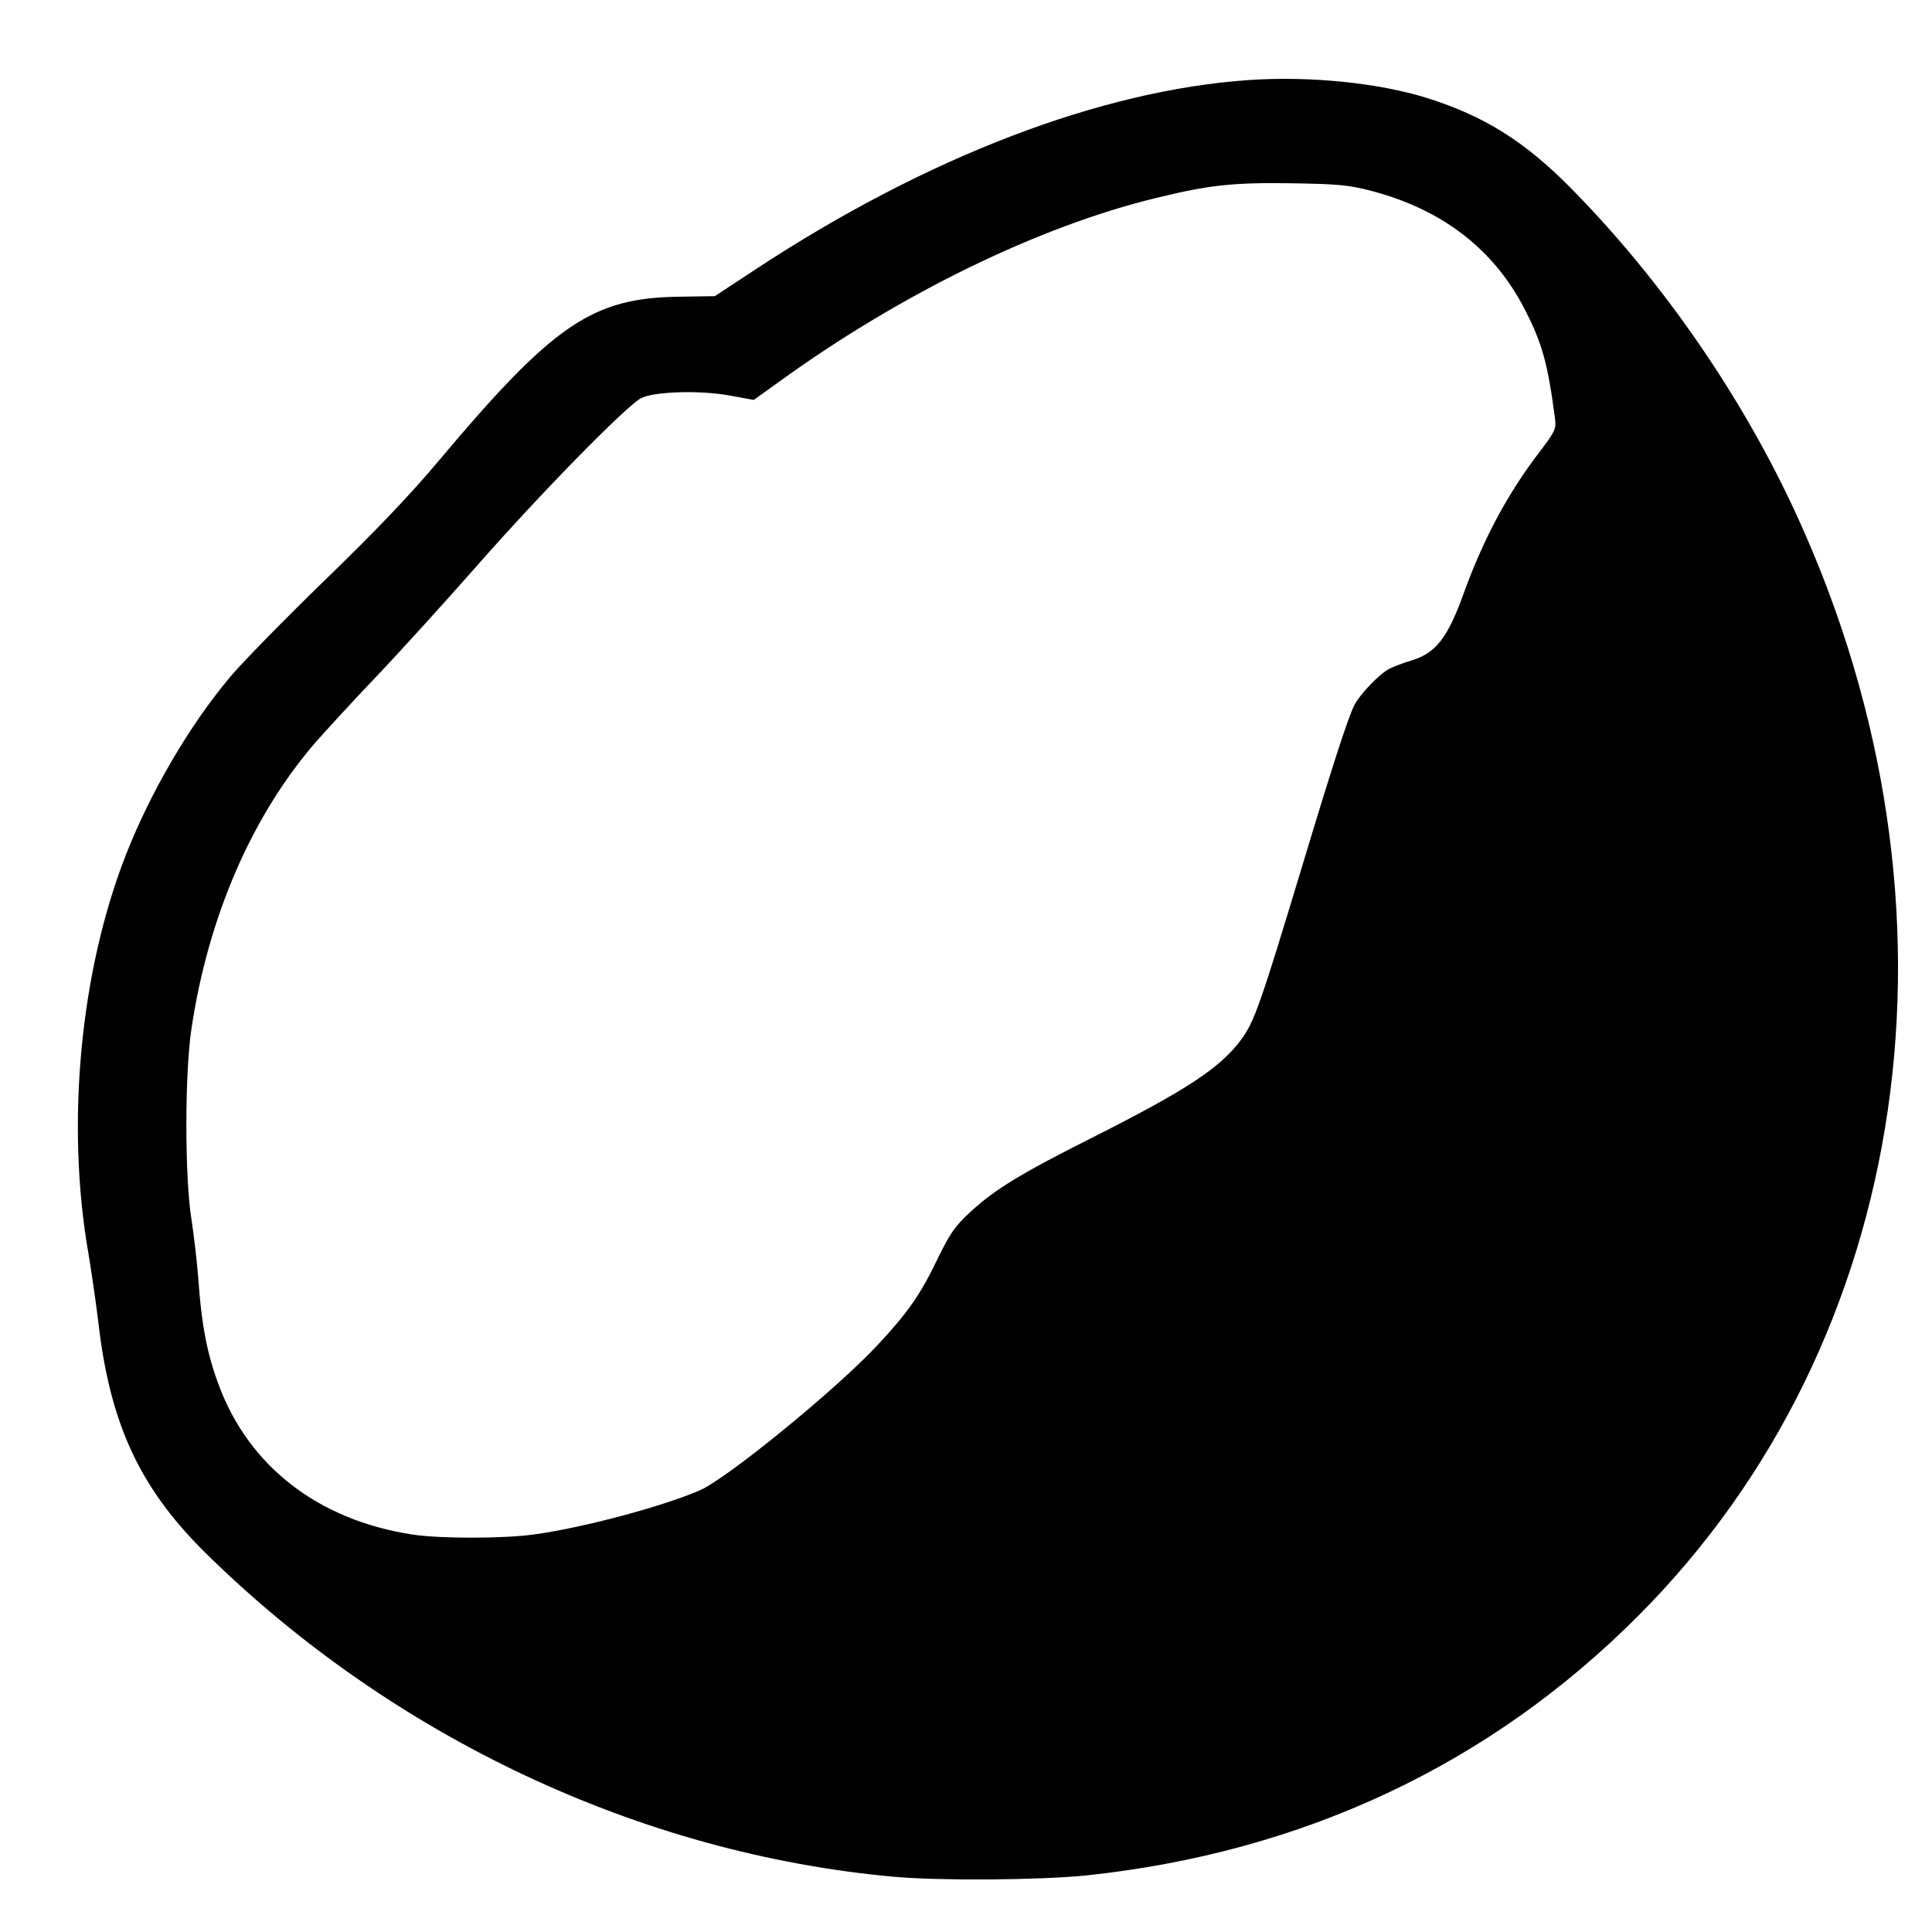
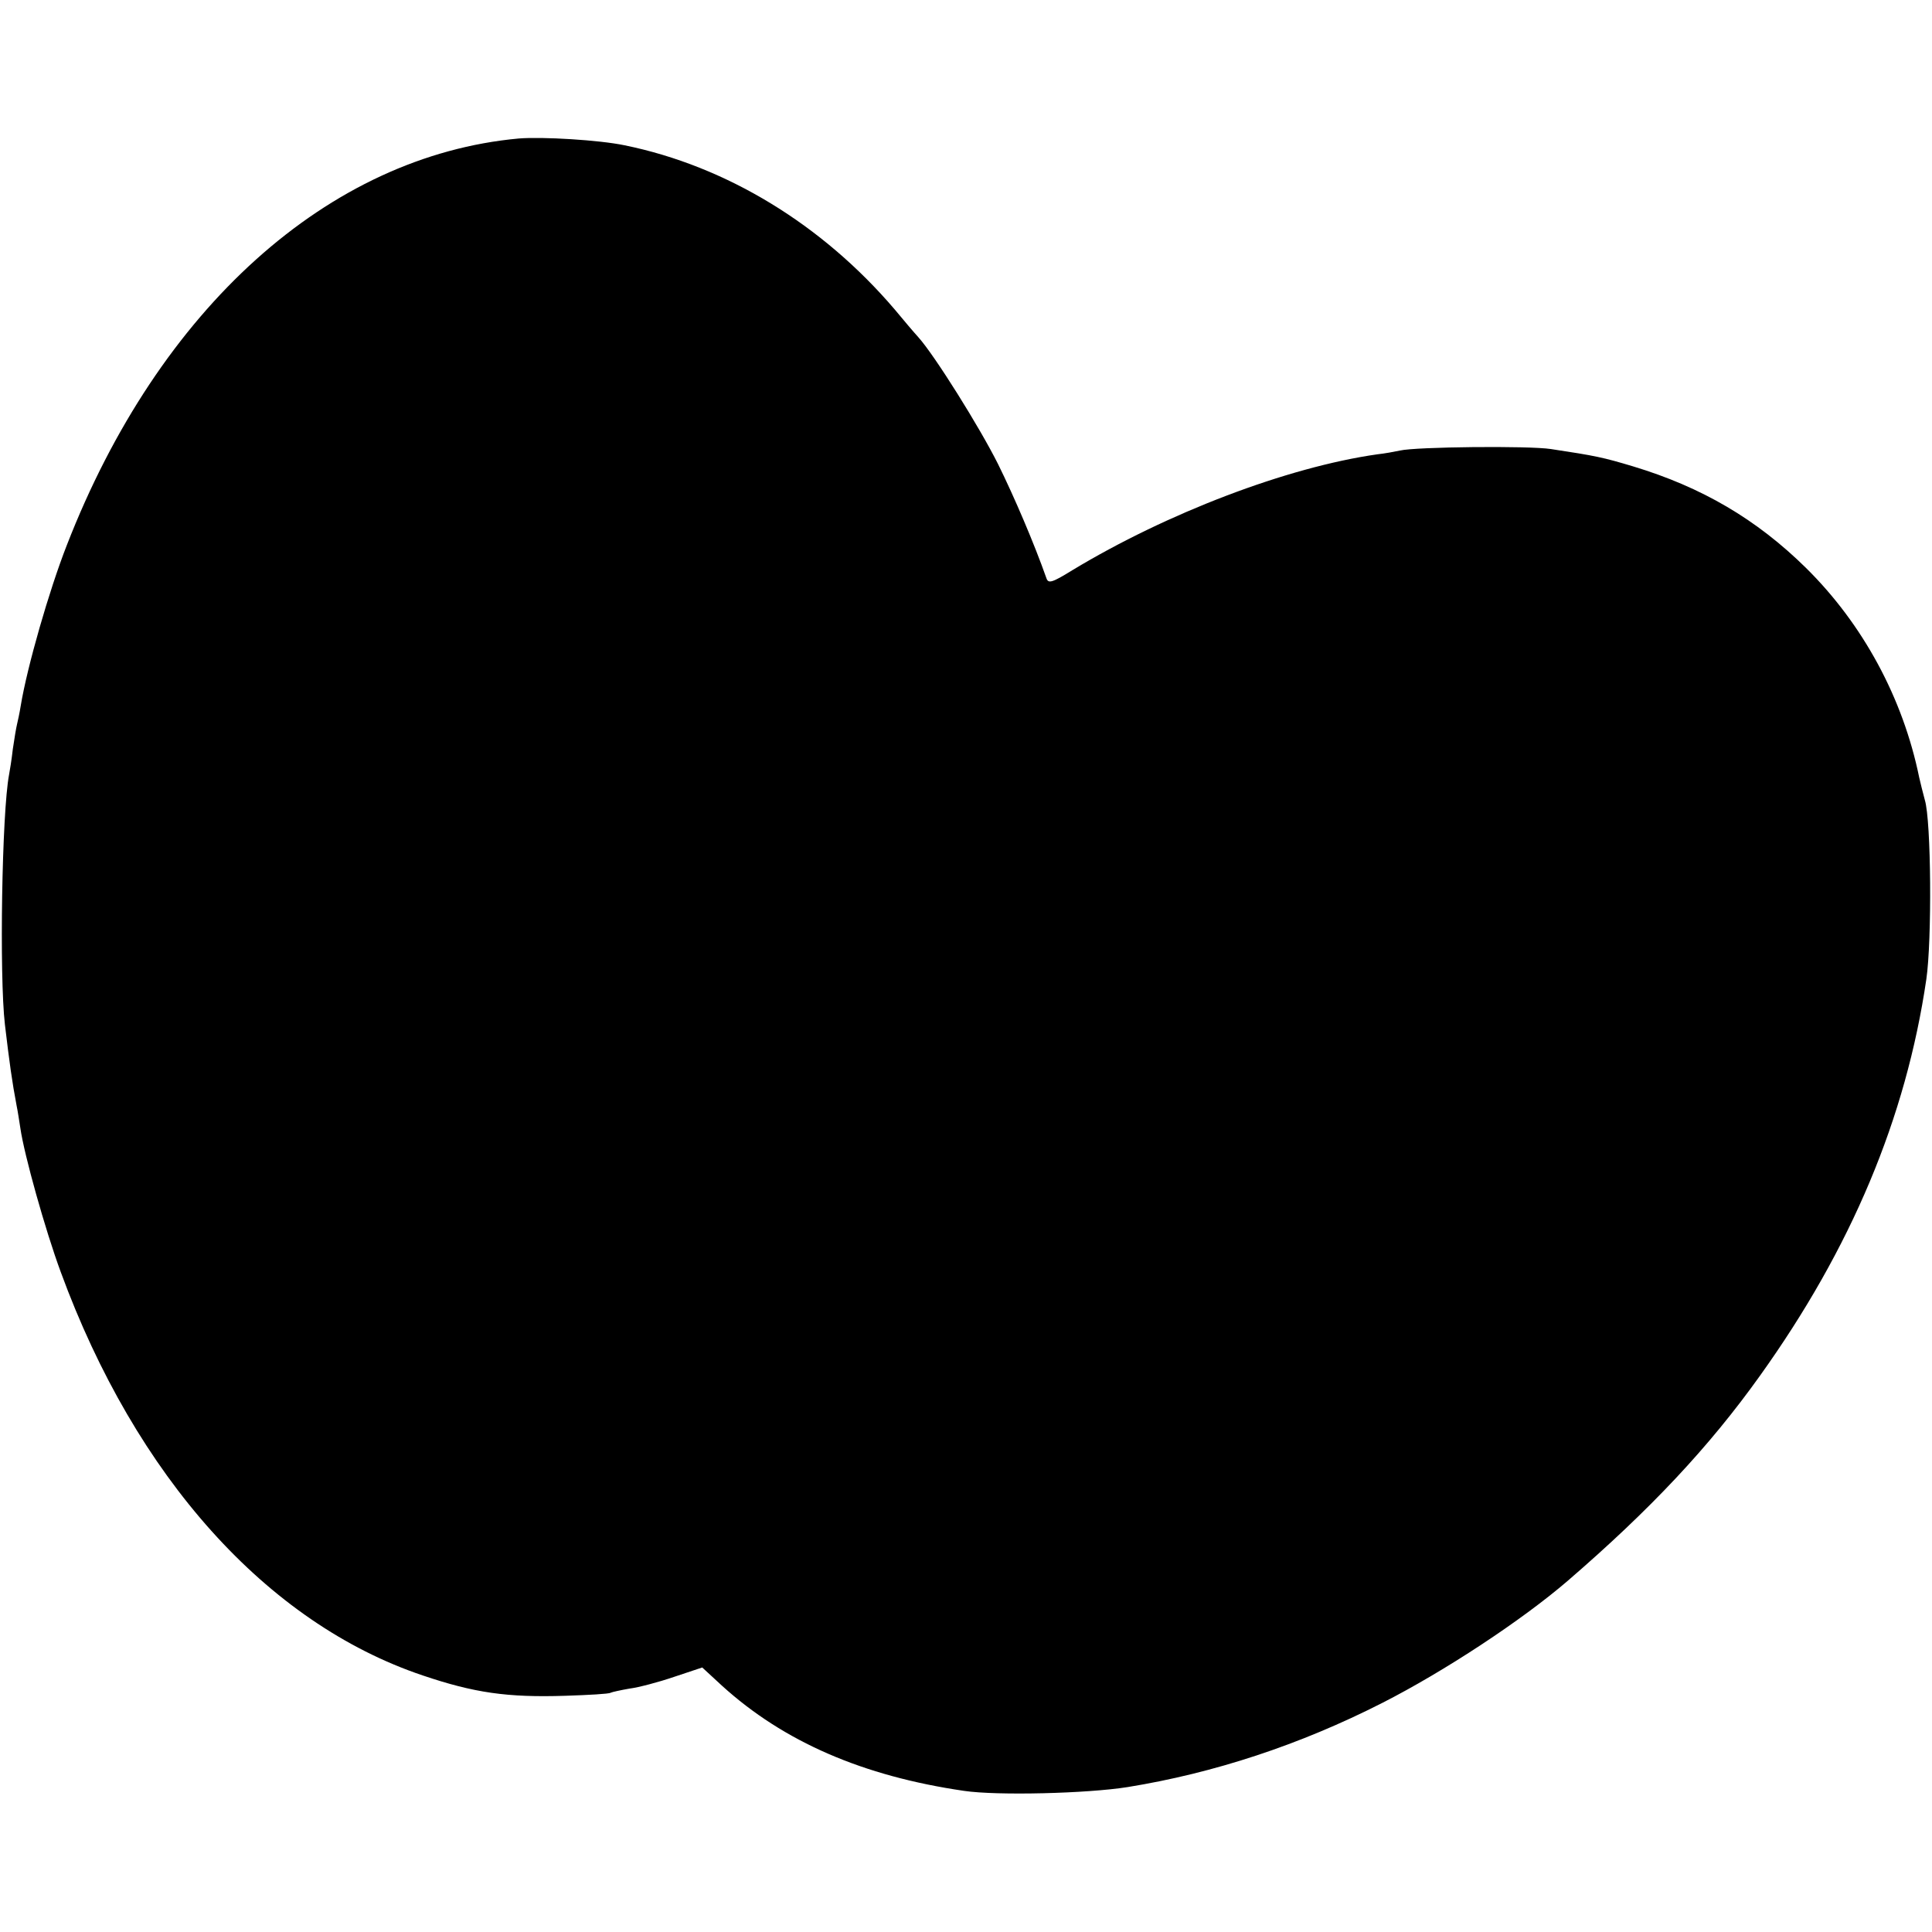
- <svg xmlns="http://www.w3.org/2000/svg" version="1.0" width="700pt" height="700pt" viewBox="0 0 700 700" preserveAspectRatio="xMidYMid meet">
-   <g transform="translate(0,700) scale(0.1,-0.1)" fill="#000000" stroke="none">
-     <path d="M4525 6710 c-537 -37 -1166 -278 -1783 -683 l-152 -100 -128 -2 c-316 -4 -456 -99 -872 -594 -101 -121 -233 -259 -416 -436 -147 -143 -301 -300 -342 -350 -146 -174 -286 -414 -375 -640 -167 -425 -219 -979 -136 -1450 10 -60 26 -170 35 -243 42 -370 150 -603 388 -838 678 -668 1577 -1091 2496 -1174 170 -15 528 -12 696 5 784 83 1462 401 1999 940 996 997 1224 2565 579 3979 -197 433 -491 859 -824 1196 -166 168 -313 260 -520 325 -176 55 -424 80 -645 65z m449 -403 c254 -68 439 -211 550 -427 63 -122 84 -196 110 -396 5 -38 1 -46 -54 -119 -115 -149 -204 -315 -275 -510 -60 -168 -103 -222 -194 -249 -27 -8 -61 -21 -77 -29 -37 -19 -107 -93 -127 -132 -23 -46 -79 -218 -188 -580 -153 -506 -174 -567 -223 -633 -75 -101 -197 -182 -543 -356 -254 -128 -348 -185 -436 -266 -58 -54 -74 -77 -121 -173 -60 -126 -109 -196 -217 -311 -150 -161 -546 -484 -644 -526 -139 -60 -430 -137 -603 -160 -111 -15 -339 -15 -437 0 -342 52 -595 248 -704 546 -40 108 -60 211 -71 362 -5 70 -17 174 -26 232 -25 153 -25 533 0 695 61 405 219 769 449 1035 36 41 133 147 217 235 84 88 249 270 368 405 229 261 540 578 594 607 47 25 219 30 327 9 l82 -15 92 66 c439 318 941 563 1367 666 191 47 279 56 490 53 172 -3 207 -6 294 -29z" />
+ <svg xmlns="http://www.w3.org/2000/svg" version="1.0" width="512pt" height="512pt" viewBox="0 0 512 512" preserveAspectRatio="xMidYMid meet">
+   <g transform="translate(0,512) scale(0.1,-0.1)" fill="#000000" stroke="none">
+     <path d="M1375 4753 c-504 -46 -954 -450 -1198 -1078 -47 -120 -105 -322 -122 -425 -3 -19 -8 -42 -10 -50 -2 -8 -7 -37 -11 -65 -3 -27 -8 -58 -10 -68 -19 -100 -26 -533 -11 -662 12 -101 19 -152 31 -215 3 -14 7 -41 10 -60 10 -70 66 -270 107 -381 199 -543 546 -930 959 -1069 136 -46 224 -59 378 -54 62 2 116 5 120 8 4 2 27 7 50 11 24 3 77 17 118 31 l75 25 52 -48 c164 -149 374 -240 642 -279 88 -13 326 -7 433 10 229 37 457 112 675 223 165 84 370 219 492 324 219 189 374 354 509 543 242 338 387 683 441 1051 15 103 13 420 -4 475 -5 19 -12 46 -15 60 -43 210 -149 406 -300 555 -131 129 -276 214 -458 269 -80 24 -99 28 -218 46 -58 9 -358 6 -400 -4 -14 -3 -41 -8 -60 -10 -239 -34 -558 -156 -808 -307 -55 -34 -64 -36 -69 -21 -32 91 -85 215 -128 302 -49 98 -168 288 -211 336 -11 12 -39 45 -63 74 -192 225 -446 380 -716 435 -67 14 -217 23 -280 18z" />
  </g>
</svg>
